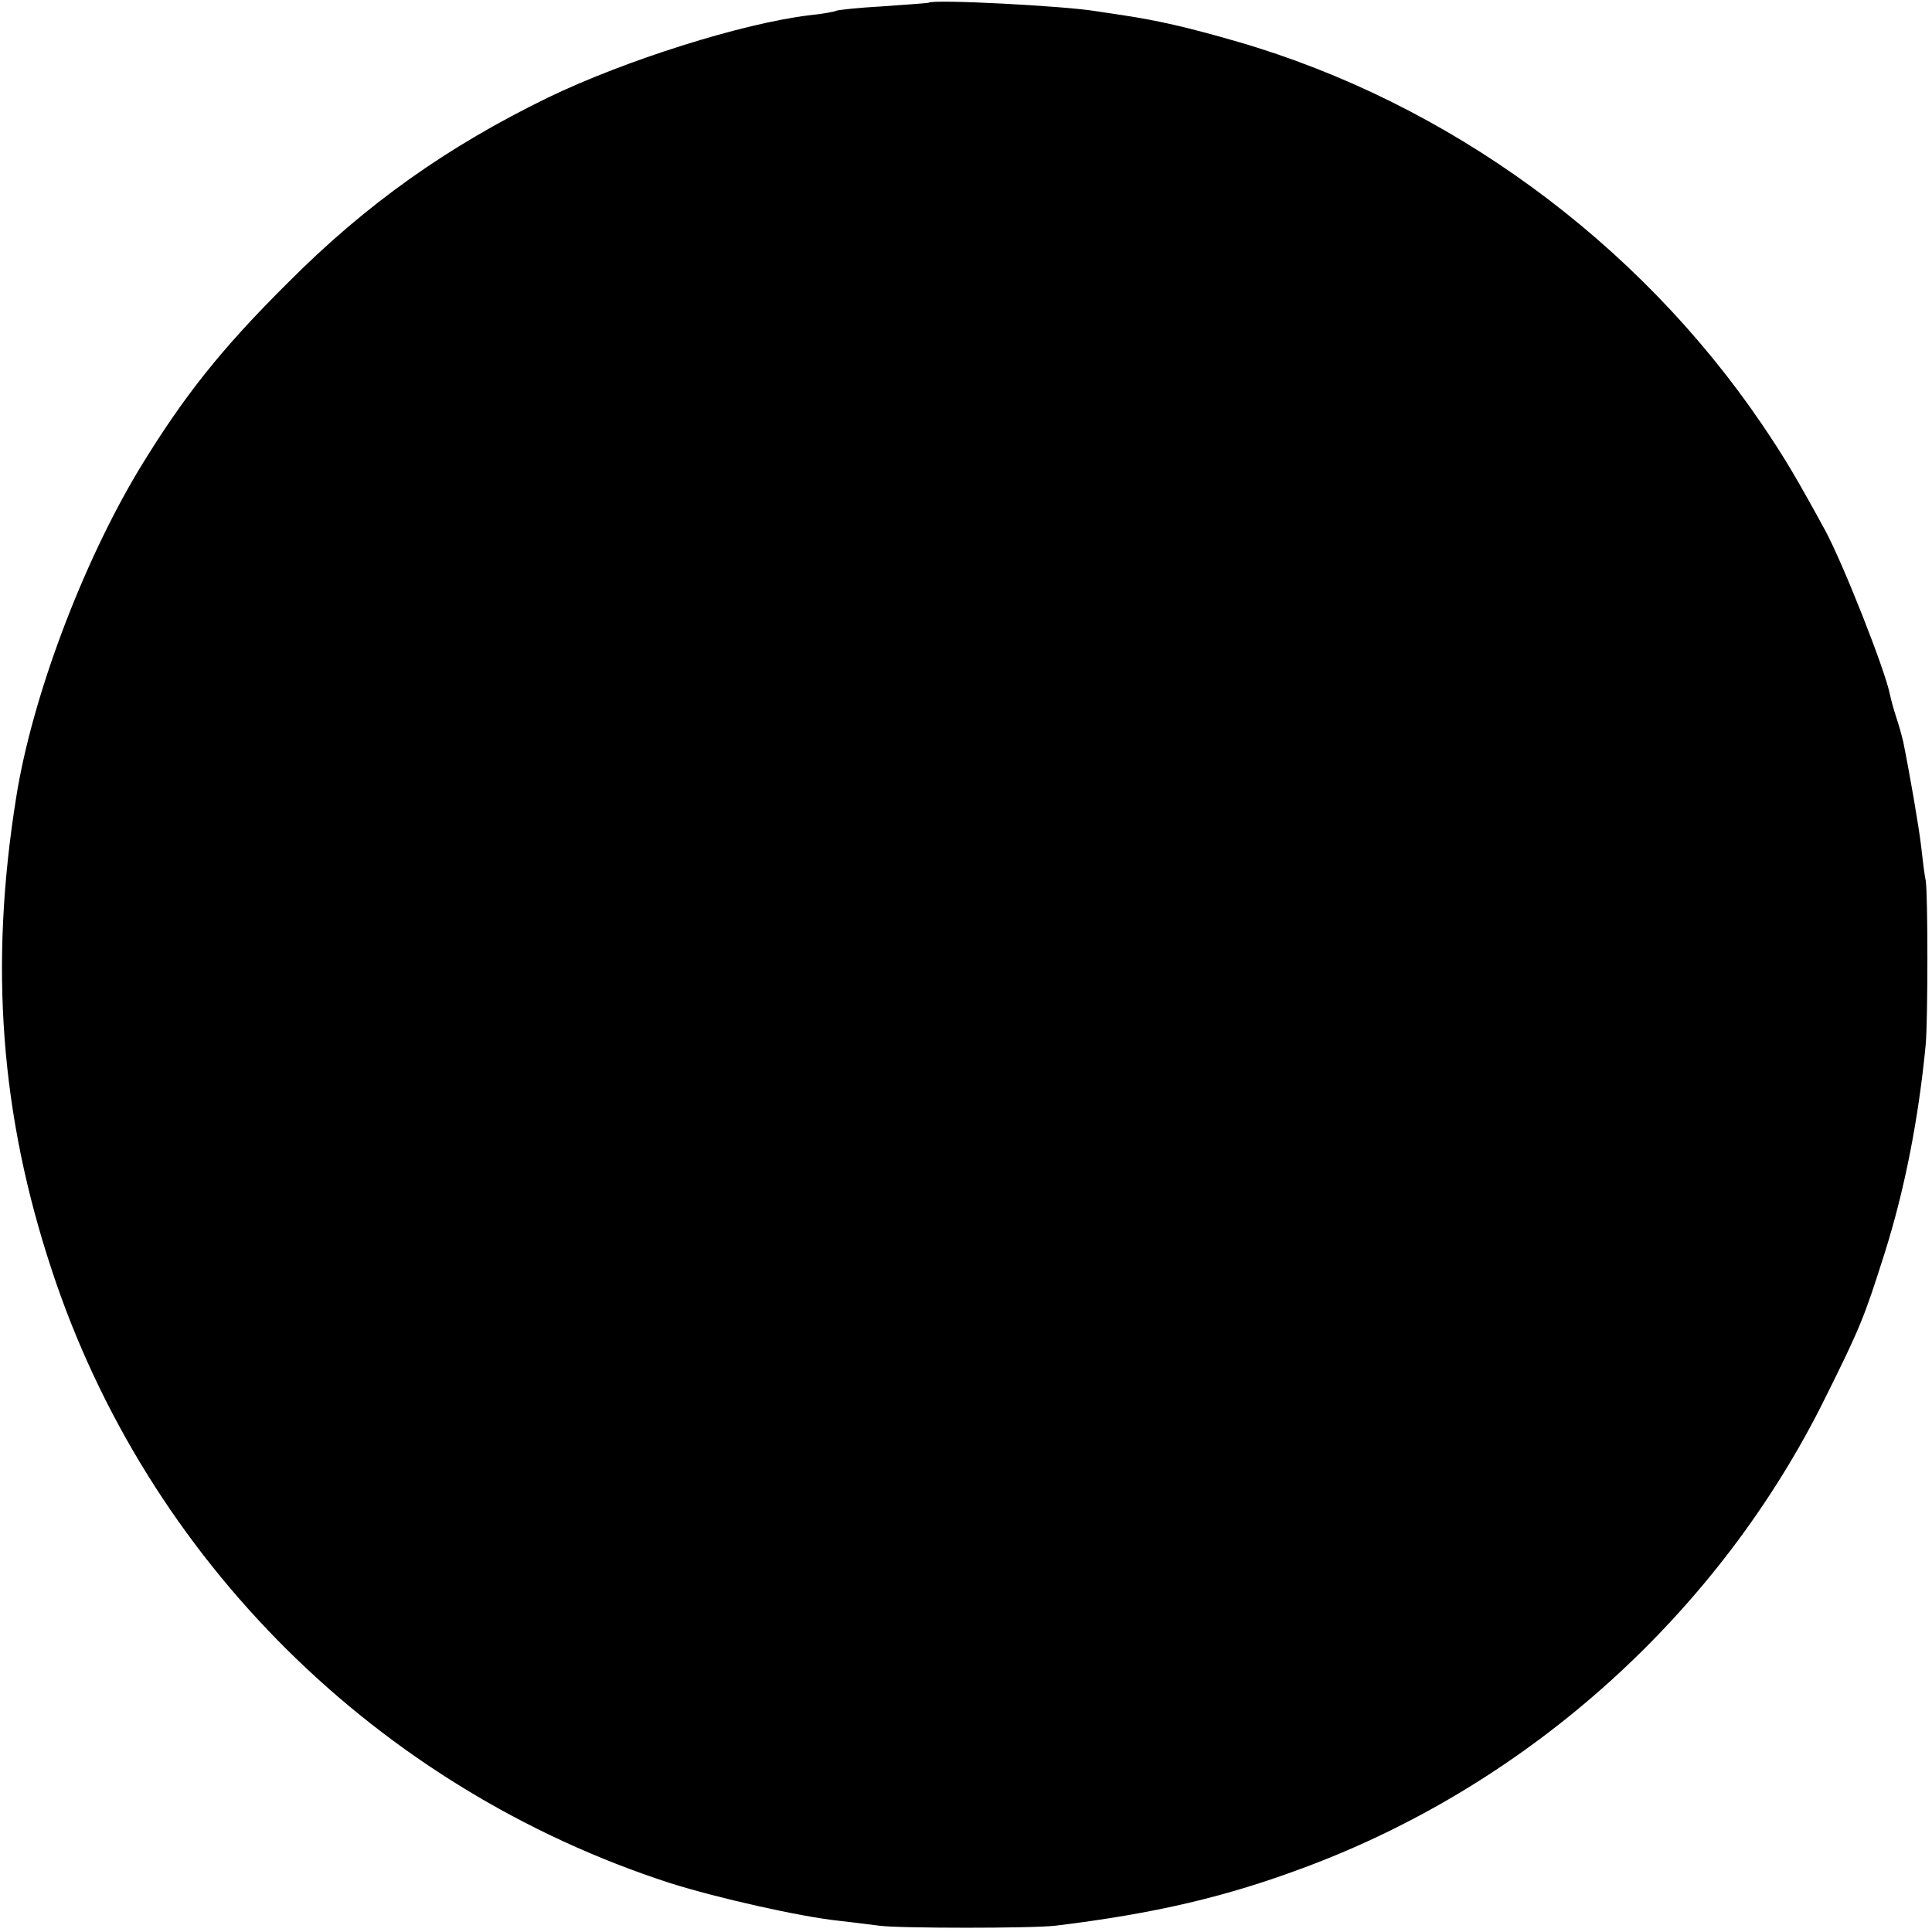
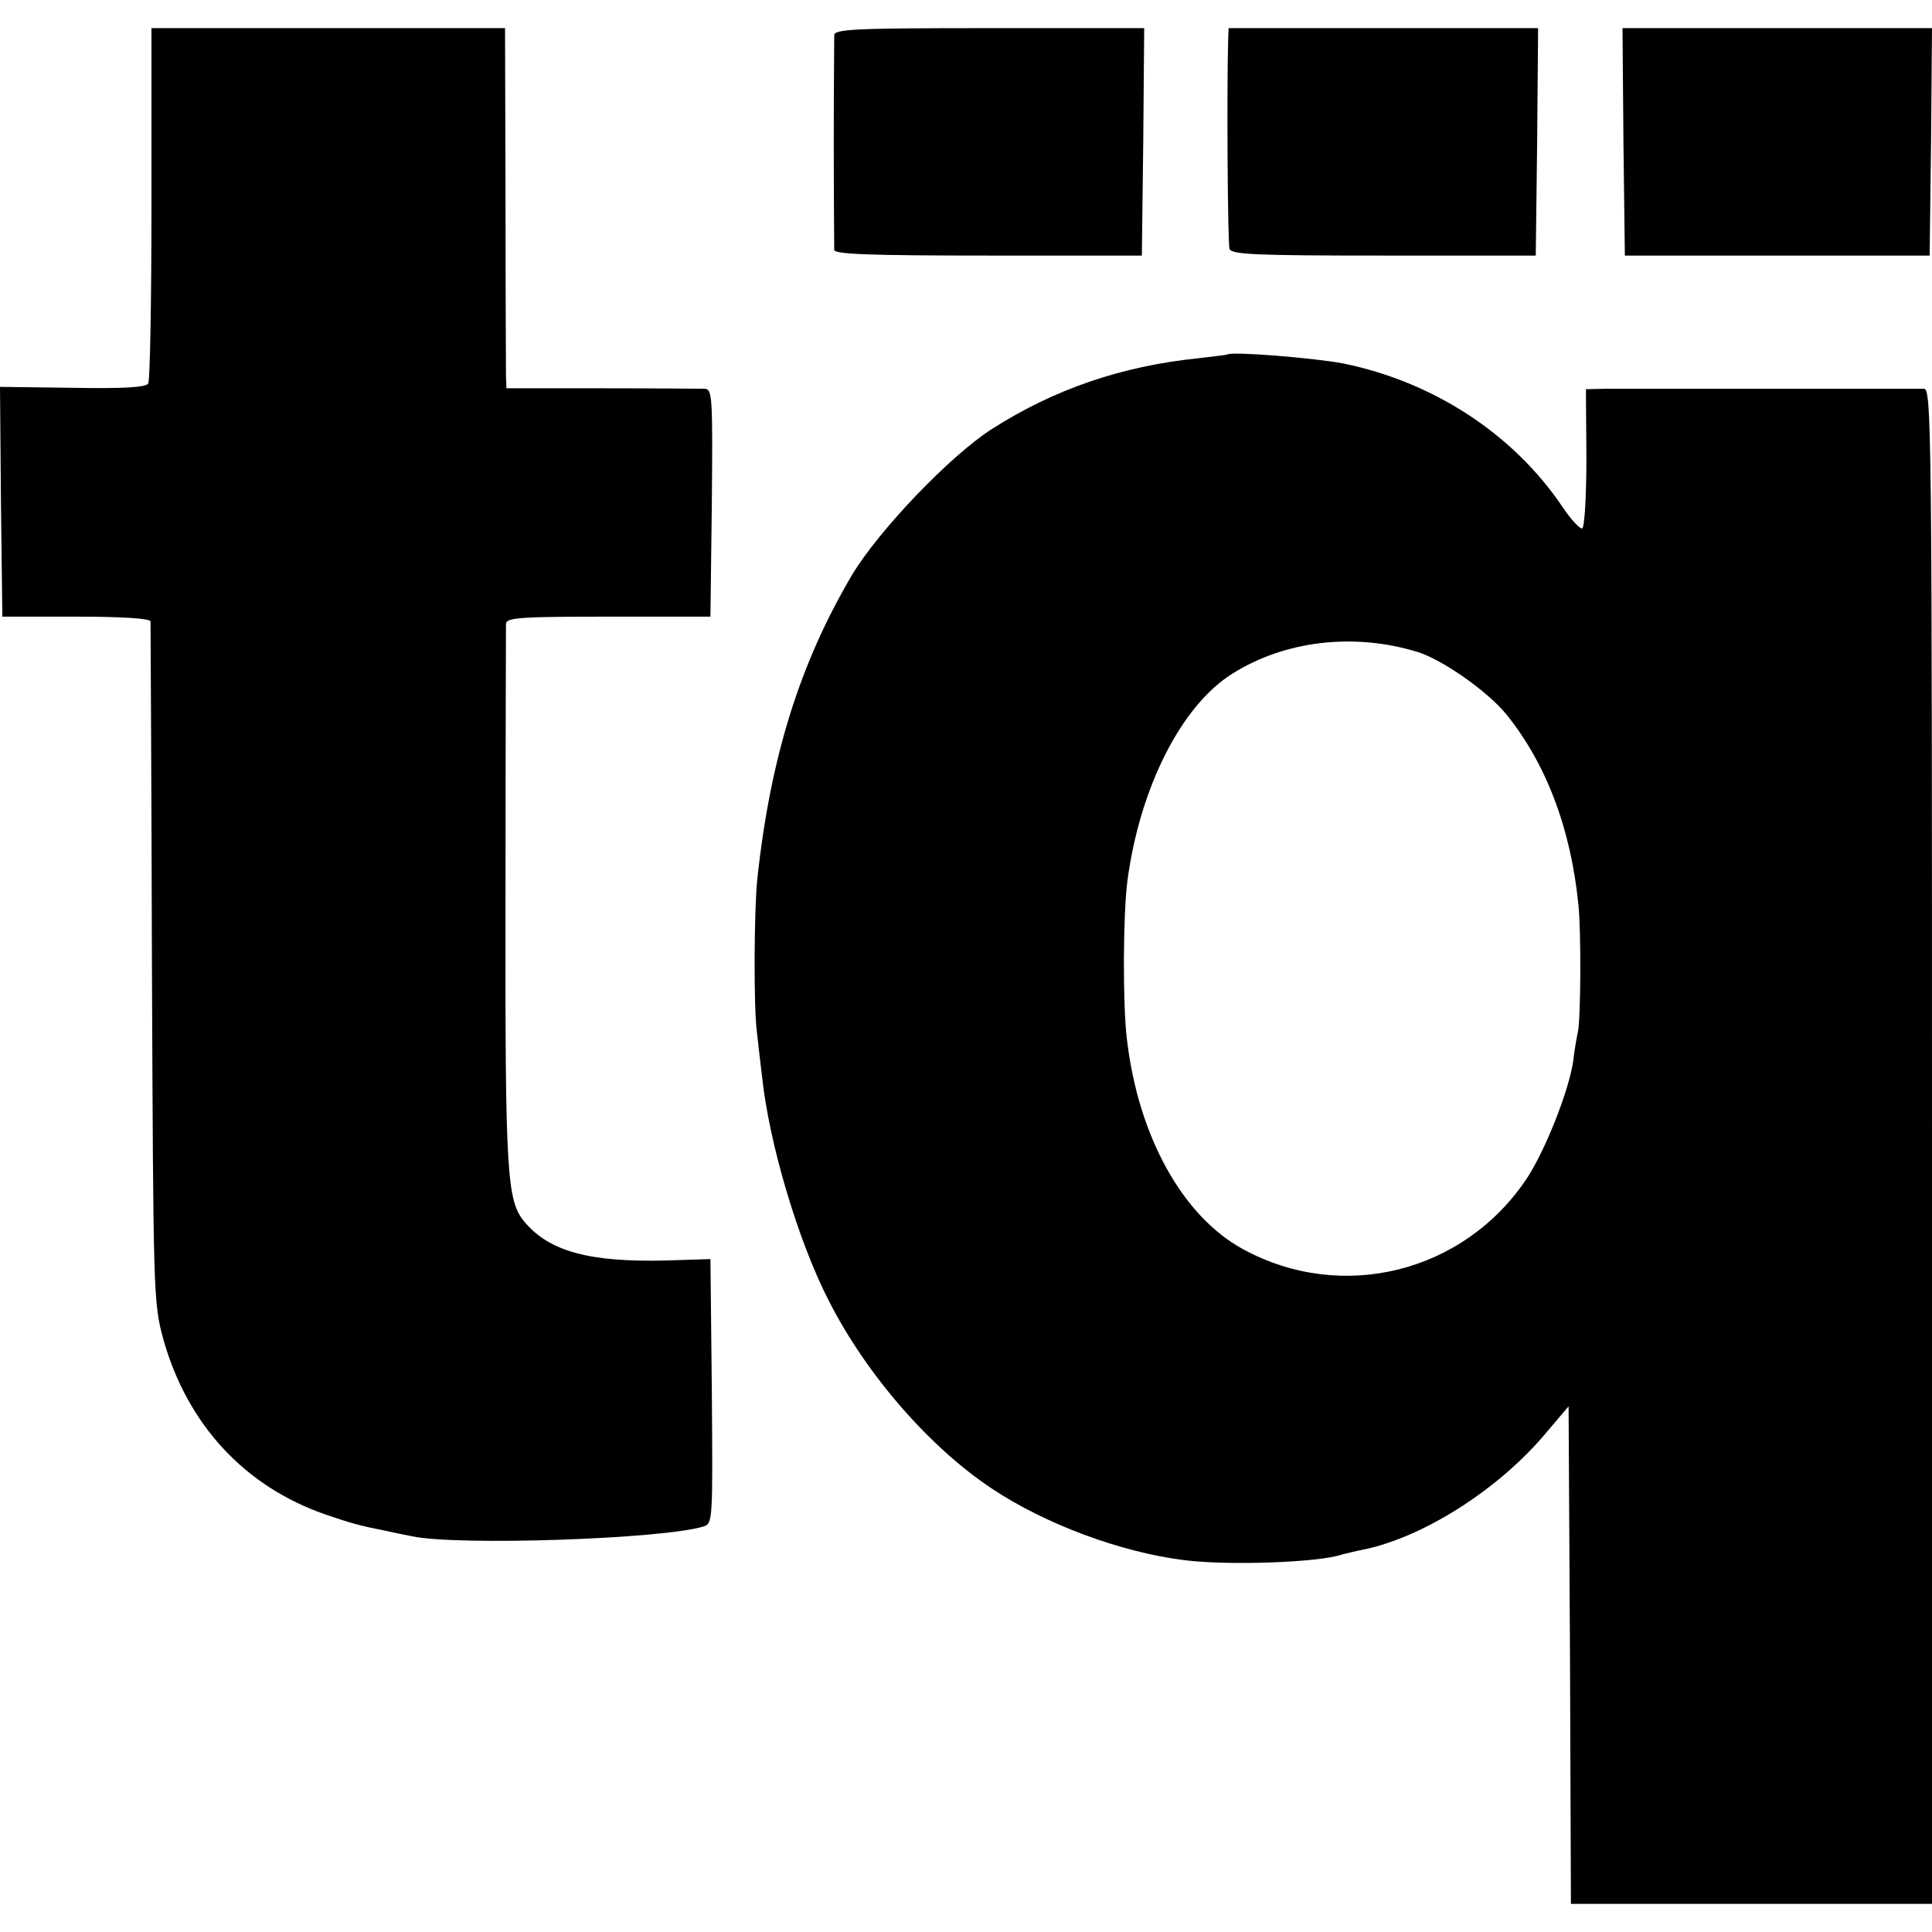
- <svg xmlns="http://www.w3.org/2000/svg" version="1.0" width="430pt" height="430pt" viewBox="0 0 430 430" preserveAspectRatio="xMidYMid meet">
-   <g transform="translate(0,430) scale(0.1,-0.1)" fill="#000000" stroke="none">
-     <path d="M2067 4294 c-1 -1 -46 -4 -101 -8 -54 -3 -101 -8 -105 -10 -3 -2 -30 -7 -60 -10 -149 -18 -409 -100 -581 -183 -224 -109 -405 -237 -580 -413 -148 -147 -232 -253 -330 -414 -127 -211 -239 -509 -274 -731 -60 -374 -35 -706 79 -1051 212 -645 725 -1154 1376 -1365 104 -33 290 -75 376 -84 35 -4 75 -9 90 -11 43 -6 343 -6 392 0 221 27 380 64 558 131 500 187 920 567 1156 1045 77 155 86 177 131 319 45 142 76 300 92 466 5 57 5 335 0 365 -3 14 -7 48 -10 75 -5 44 -26 165 -40 234 -3 13 -10 38 -16 56 -6 18 -12 41 -14 51 -12 57 -104 290 -144 364 -65 119 -90 161 -140 235 -277 408 -699 716 -1167 852 -114 33 -177 47 -255 59 -19 3 -46 7 -60 9 -71 12 -363 27 -373 19z" />
+ <svg xmlns="http://www.w3.org/2000/svg" version="1.0" width="412pt" height="412pt" viewBox="0 0 412 412" preserveAspectRatio="xMidYMid meet">
+   <g transform="translate(0,412) scale(0.1,-0.1)" fill="#000000" stroke="none">
+     <path d="M323 3687 c0 -206 -3 -379 -7 -385 -5 -8 -53 -11 -162 -9 l-154 2 2 -245 3 -245 158 0 c98 0 157 -4 158 -10 0 -5 2 -334 3 -730 3 -705 3 -722 24 -800 51 -182 173 -315 347 -375 56 -19 70 -23 130 -35 14 -3 37 -8 53 -11 97 -21 538 -6 623 21 19 6 19 16 17 288 l-3 282 -95 -3 c-162 -4 -249 19 -302 83 -37 45 -41 100 -40 689 0 314 1 578 1 586 1 13 32 15 219 15 l217 0 3 243 c2 226 1 242 -15 243 -10 0 -109 1 -220 1 l-203 0 -1 27 c0 14 -1 187 -1 384 l-1 357 -377 0 -377 0 0 -373z" />
+     <path d="M1779 4045 c0 -8 -1 -112 -1 -230 0 -118 1 -221 1 -228 1 -9 73 -12 329 -12 l327 0 3 243 2 242 -330 0 c-286 0 -330 -2 -331 -15z" />
+     <path d="M2619 4033 c-3 -107 -1 -433 3 -444 5 -12 60 -14 329 -14 l324 0 3 243 2 242 -330 0 -330 0 -1 -27z" />
+     <path d="M3462 3818 l3 -243 325 0 325 0 3 243 2 242 -330 0 -330 0 2 -242z" />
+     <path d="M2617 3364 c-1 -1 -29 -4 -62 -8 -164 -17 -307 -66 -440 -151 -89 -57 -241 -216 -298 -311 -111 -188 -174 -388 -202 -648 -7 -67 -8 -273 -1 -326 2 -19 7 -62 11 -95 15 -143 77 -352 143 -480 80 -157 215 -312 348 -400 113 -75 273 -135 409 -152 96 -12 288 -5 337 12 7 2 24 6 38 9 130 24 297 129 400 254 l45 53 3 -530 2 -531 385 0 385 0 0 1615 c0 1531 -1 1615 -17 1616 -20 0 -616 0 -679 0 l-42 -1 1 -147 c0 -82 -4 -148 -9 -150 -5 -1 -24 19 -42 46 -105 156 -276 267 -468 306 -64 12 -238 26 -247 19z m405 -634 c53 -16 150 -84 190 -133 85 -105 138 -244 154 -407 6 -54 5 -242 -1 -270 -3 -14 -8 -42 -10 -62 -9 -63 -59 -190 -99 -251 -134 -201 -394 -266 -605 -151 -129 70 -224 241 -248 449 -9 76 -8 263 1 335 26 199 115 376 225 444 112 70 258 87 393 46z" />
  </g>
</svg>
